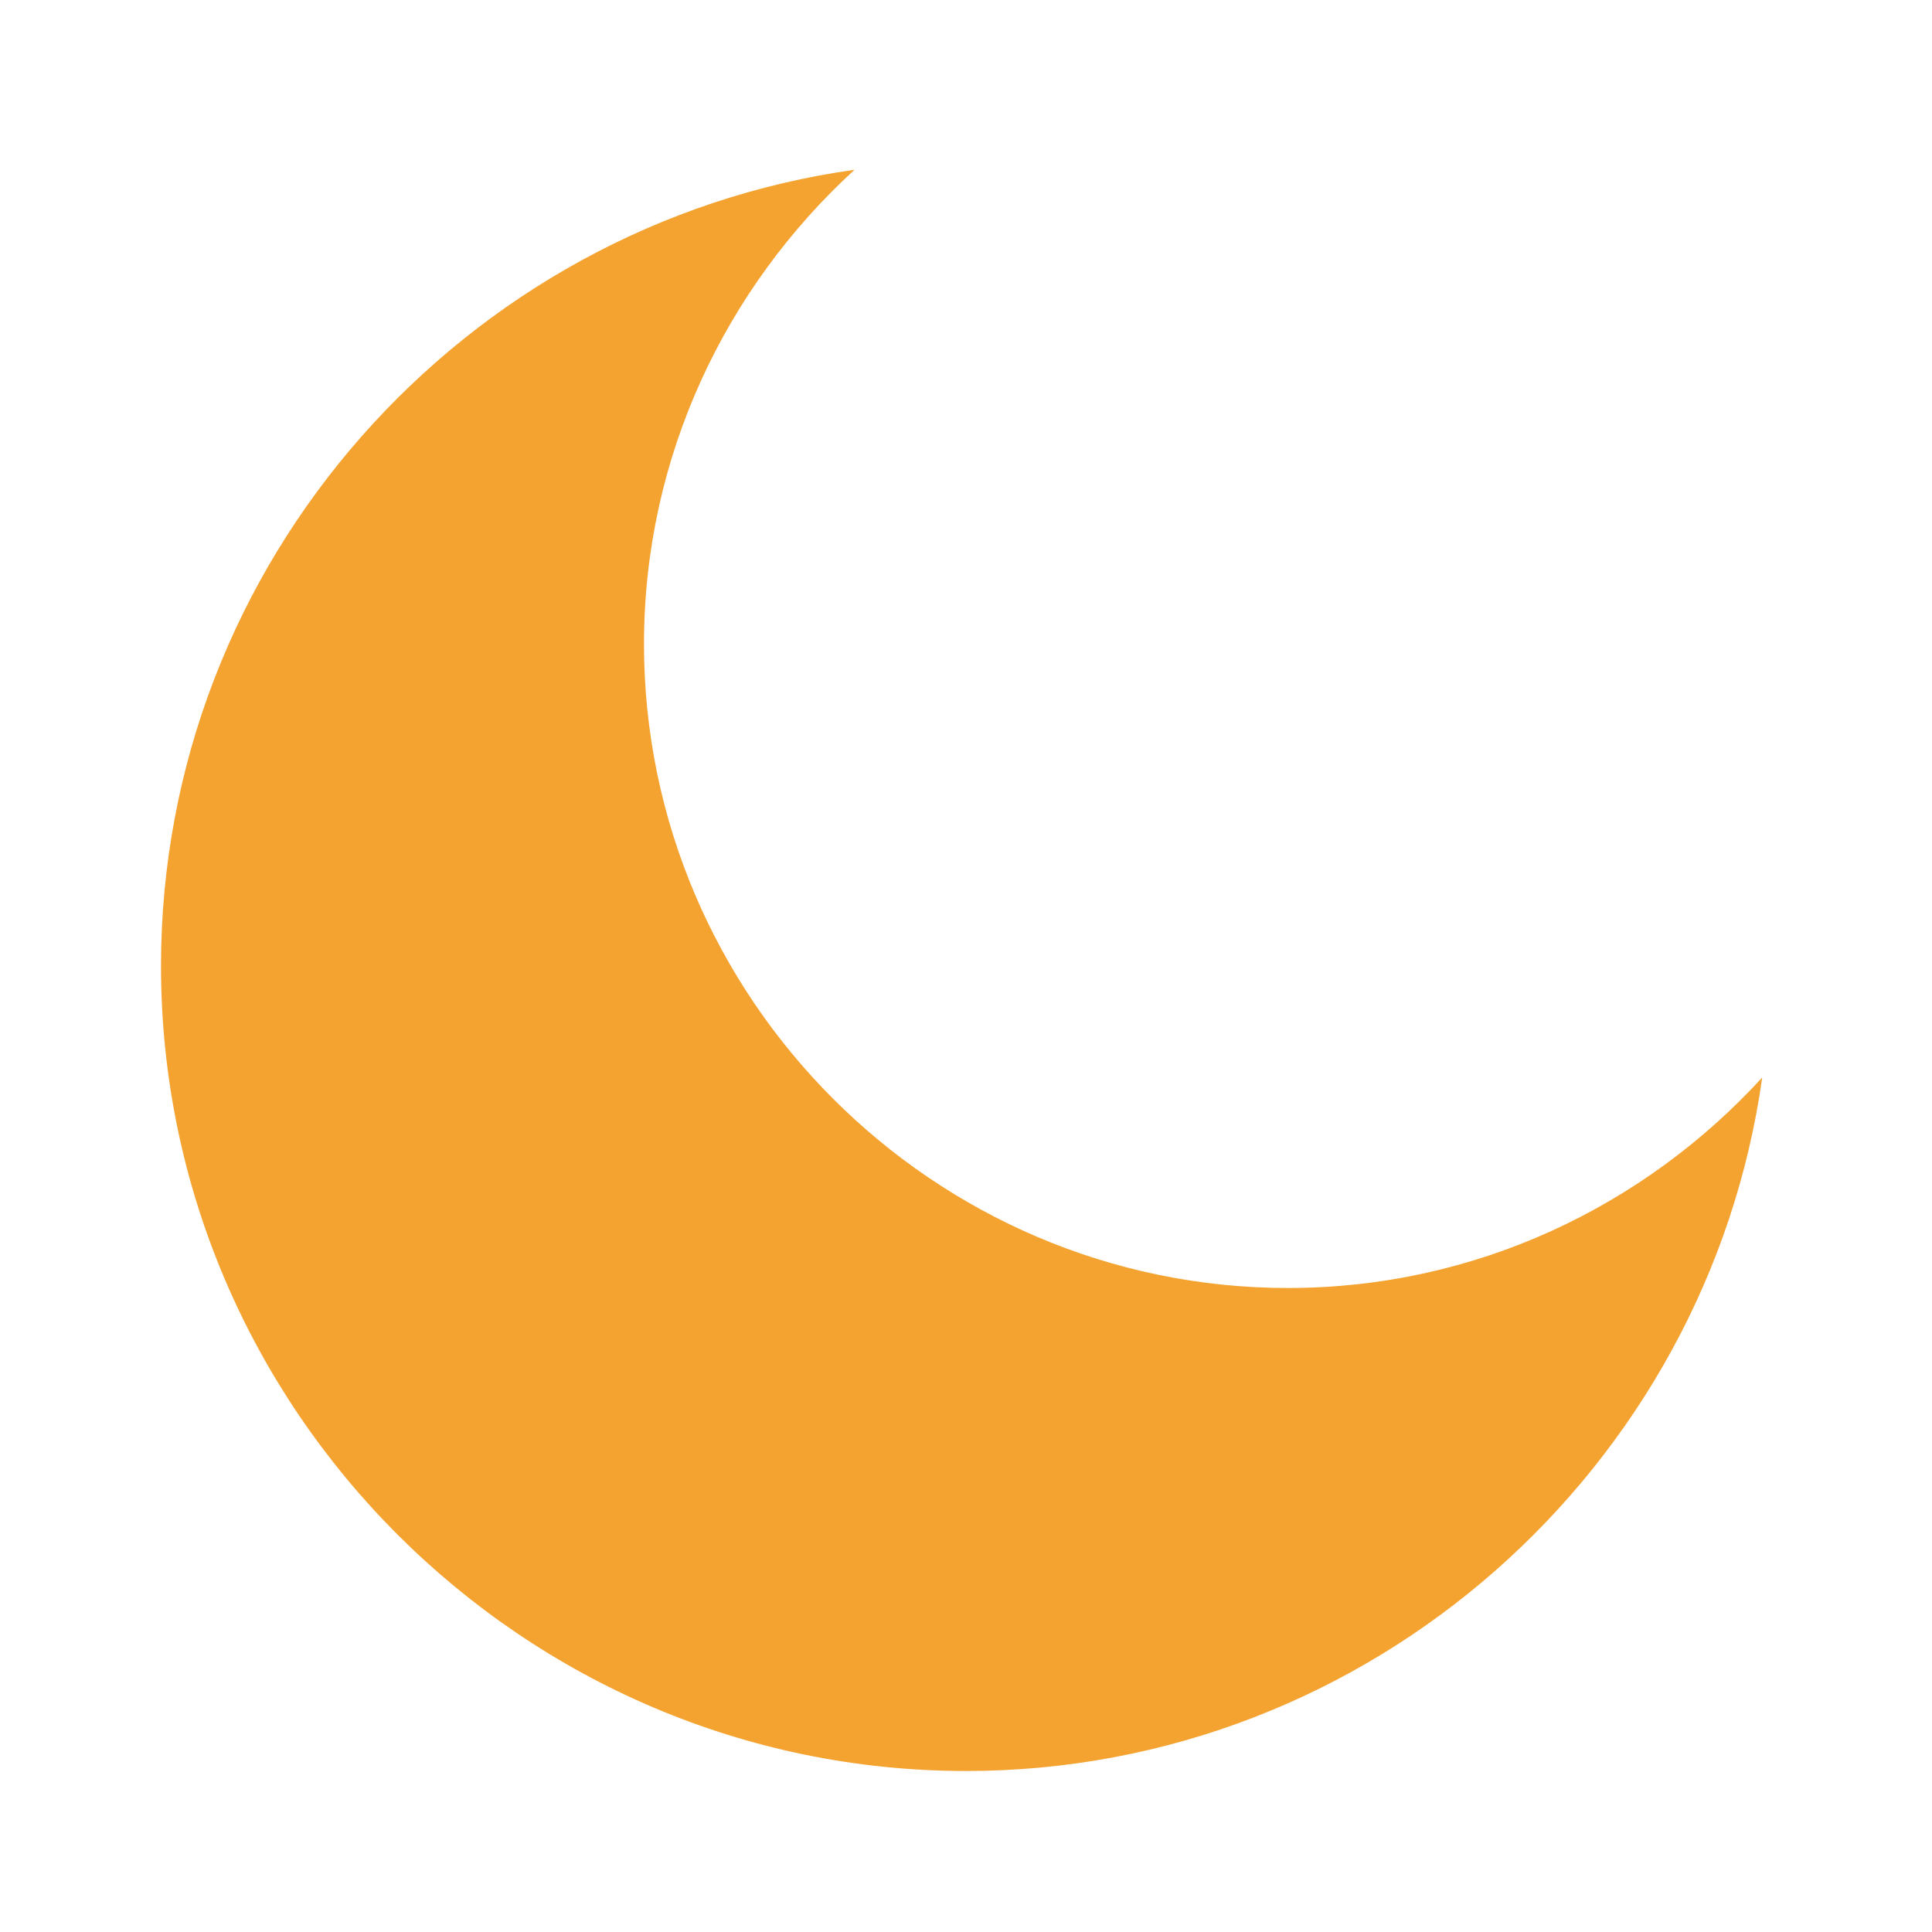
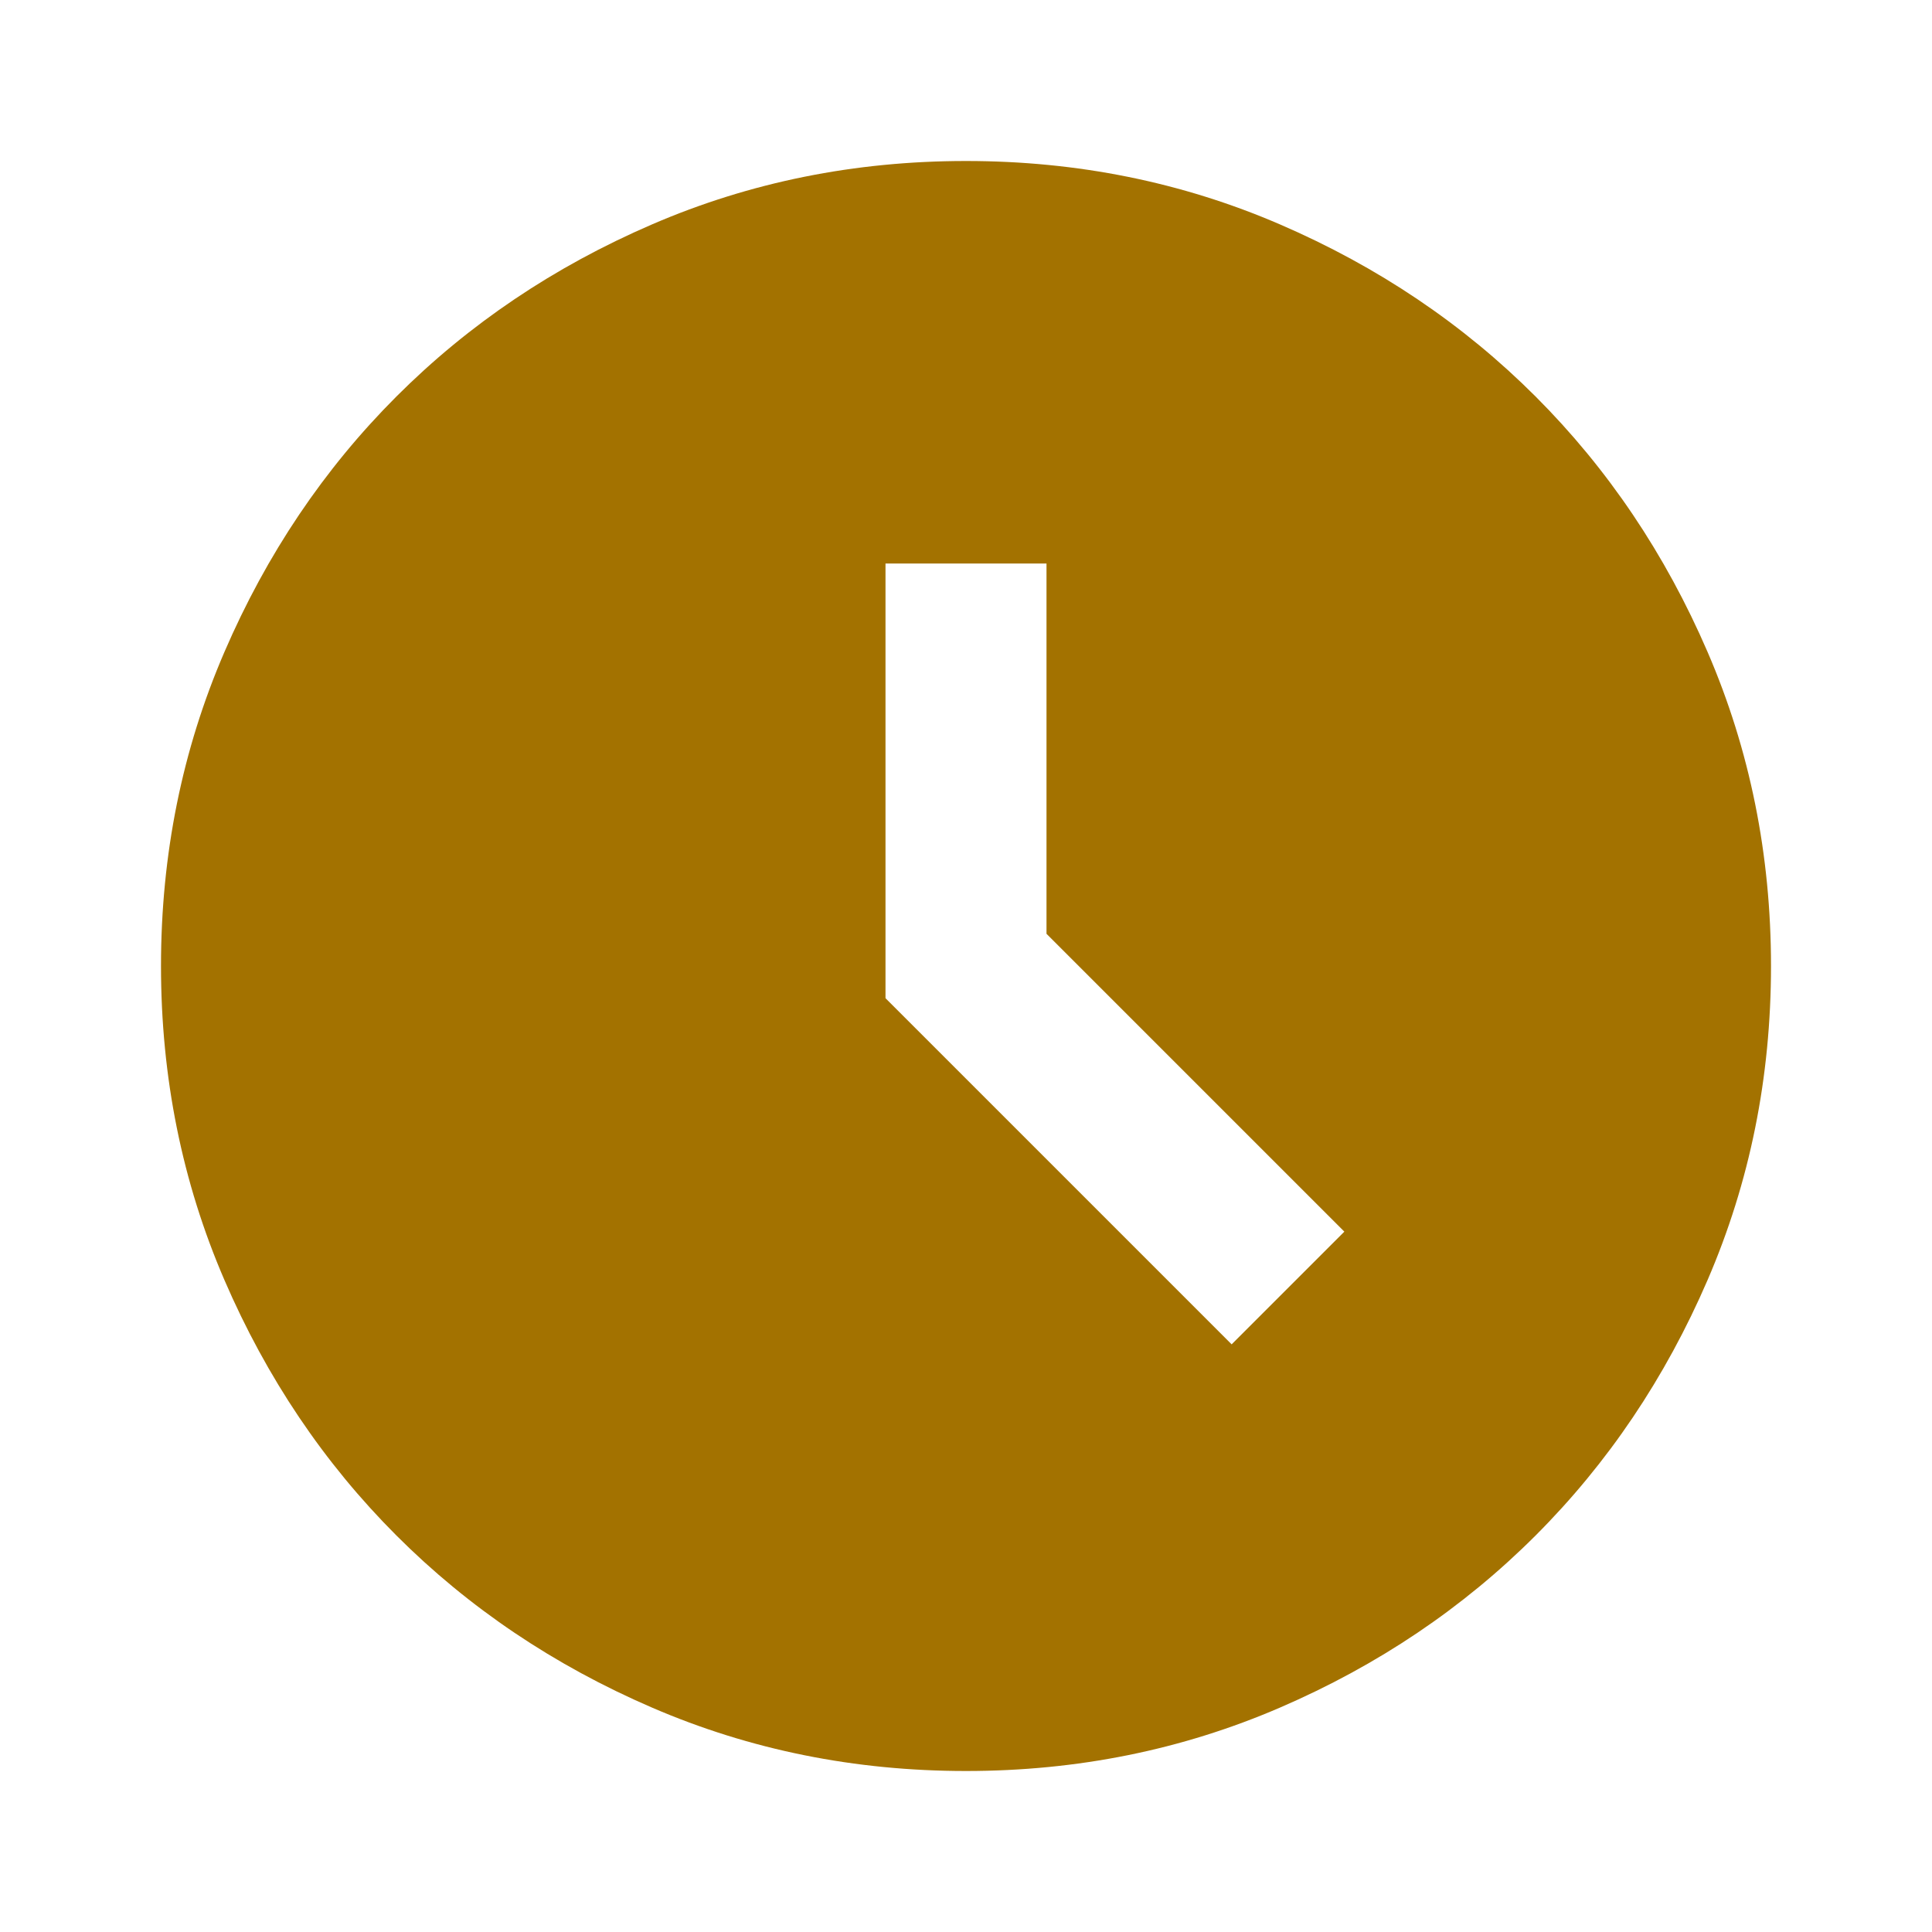
- <svg xmlns="http://www.w3.org/2000/svg" width="24" height="24" enable-background="new 0 0 24 24" version="1.1" viewBox="0 0 24 24">
-   <rect width="24" height="24" fill="none" />
-   <path d="m10.615 2.109c-4.849 0.681-8.615 4.862-8.615 9.891 0 5.5 4.5 10 10 10 5.029 0 9.21-3.766 9.891-8.615-1.465 1.601-3.562 2.615-5.891 2.615-4.4 0-8-3.6-8-8 0-2.328 1.014-4.425 2.615-5.891z" fill="#f4a331" />
+ <svg xmlns="http://www.w3.org/2000/svg" width="100%" height="100%" viewBox="0 0 24 24" version="1.1" xml:space="preserve" style="fill-rule:evenodd;clip-rule:evenodd;stroke-linejoin:round;stroke-miterlimit:2;">
+   <g transform="matrix(0.025,0,0,0.025,0,24)">
+     <path d="M612,-292L668,-348L520,-496L520,-680L440,-680L440,-464L612,-292ZM480,-80C424.667,-80 372.667,-90.5 324,-111.5C275.333,-132.5 233,-161 197,-197C161,-233 132.5,-275.333 111.5,-324C90.5,-372.667 80,-424.667 80,-480C80,-535.333 90.5,-587.333 111.5,-636C132.5,-684.667 161,-727 197,-763C233,-799 275.333,-827.5 324,-848.5C372.667,-869.5 424.667,-880 480,-880C535.333,-880 587.333,-869.5 636,-848.5C684.667,-827.5 727,-799 763,-763C799,-727 827.5,-684.667 848.5,-636C869.5,-587.333 880,-535.333 880,-480C880,-424.667 869.5,-372.667 848.5,-324C827.5,-275.333 799,-233 763,-197C727,-161 684.667,-132.5 636,-111.5C587.333,-90.5 535.333,-80 480,-80Z" style="fill:rgb(163,114,0);fill-rule:nonzero;" />
+   </g>
</svg>
